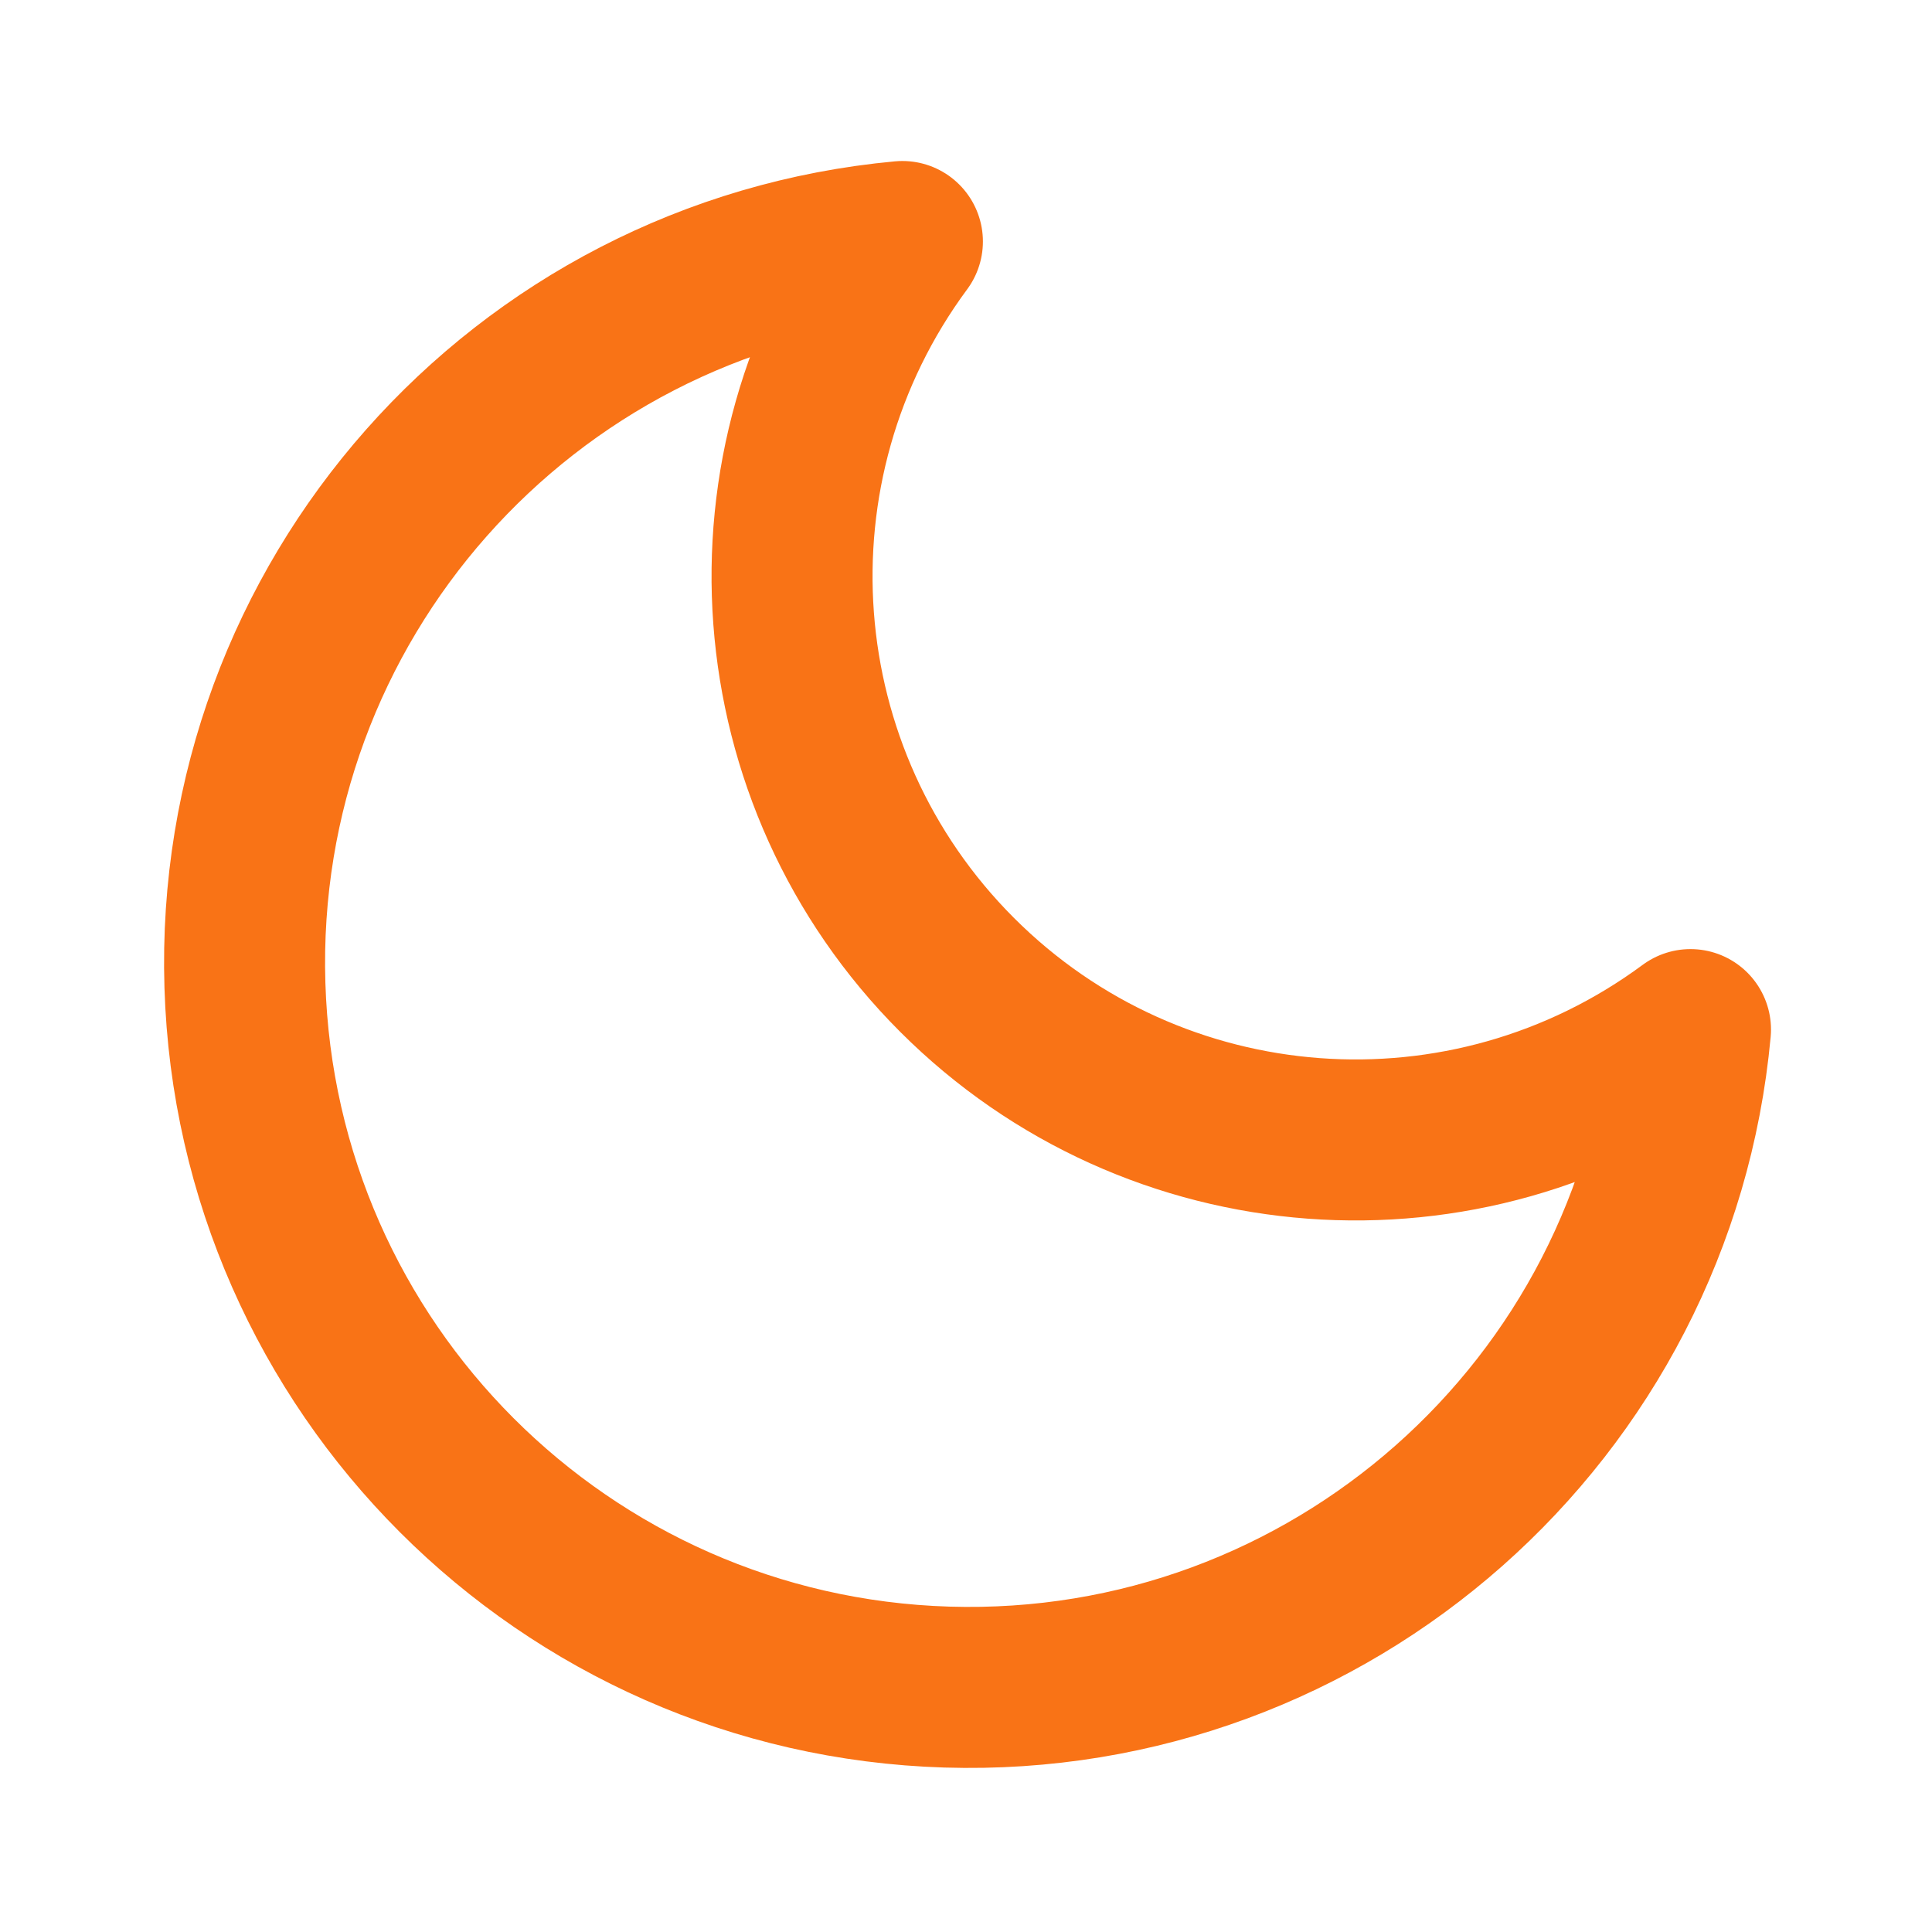
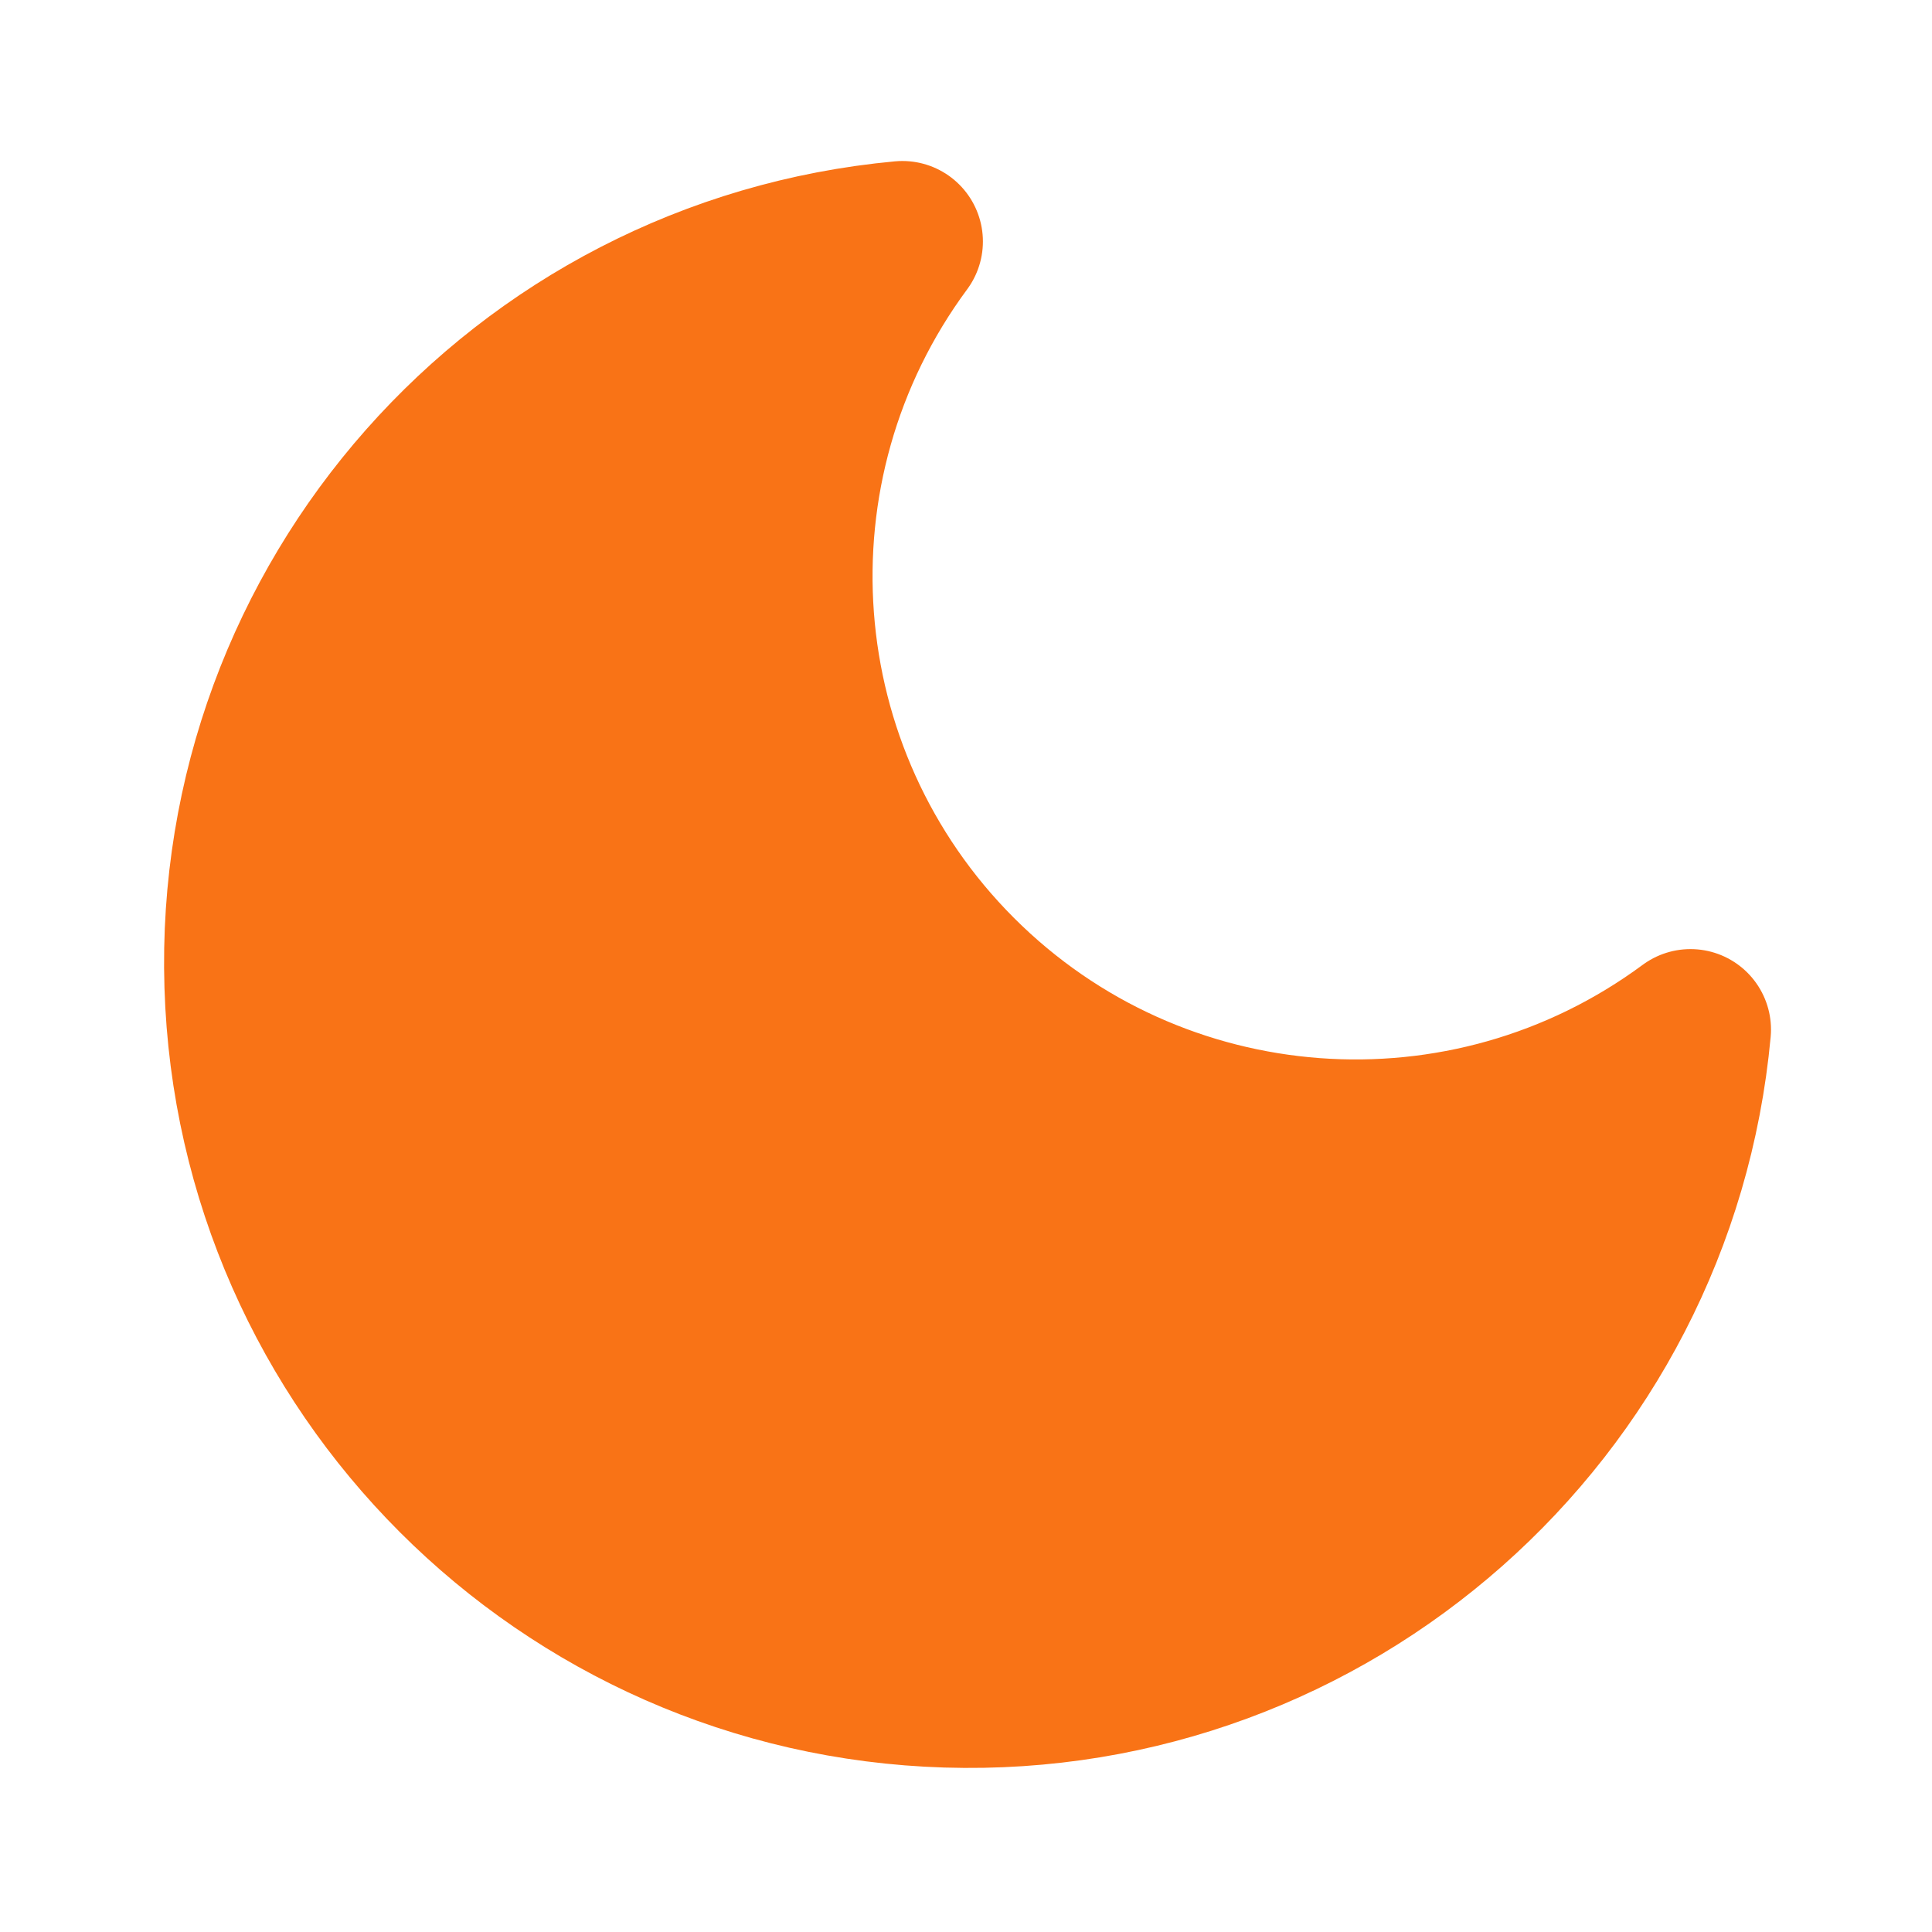
- <svg xmlns="http://www.w3.org/2000/svg" width="32" height="32" viewBox="0 0 24 24" fill="none" stroke="currentColor" stroke-width="2" stroke-linecap="round" stroke-linejoin="round">
+ <svg xmlns="http://www.w3.org/2000/svg" width="24" height="24" viewBox="0 0 24 24" fill="none" stroke="currentColor" stroke-width="2" stroke-linecap="round" stroke-linejoin="round" role="img" aria-label="StellarCare moon logo">
  <style>
-     :root {
-       color-scheme: light dark;
-     }
-     path {
-       stroke: #f97316;
-       fill: none;
-     }
-     @media (prefers-color-scheme: dark) {
-       path {
-         stroke: #fb923c;
-       }
-     }
-   </style>
+         path {
+             stroke: #f97316;
+             fill: #f97316;
+         }
+         @media (prefers-color-scheme: dark) {
+             path {
+                 stroke: #fb923c;
+                 fill: #fb923c;
+             }
+         }
+     </style>
  <path d="M21 12.79A9 9 0 1 1 11.21 3 7 7 0 0 0 21 12.79z" />
</svg>
